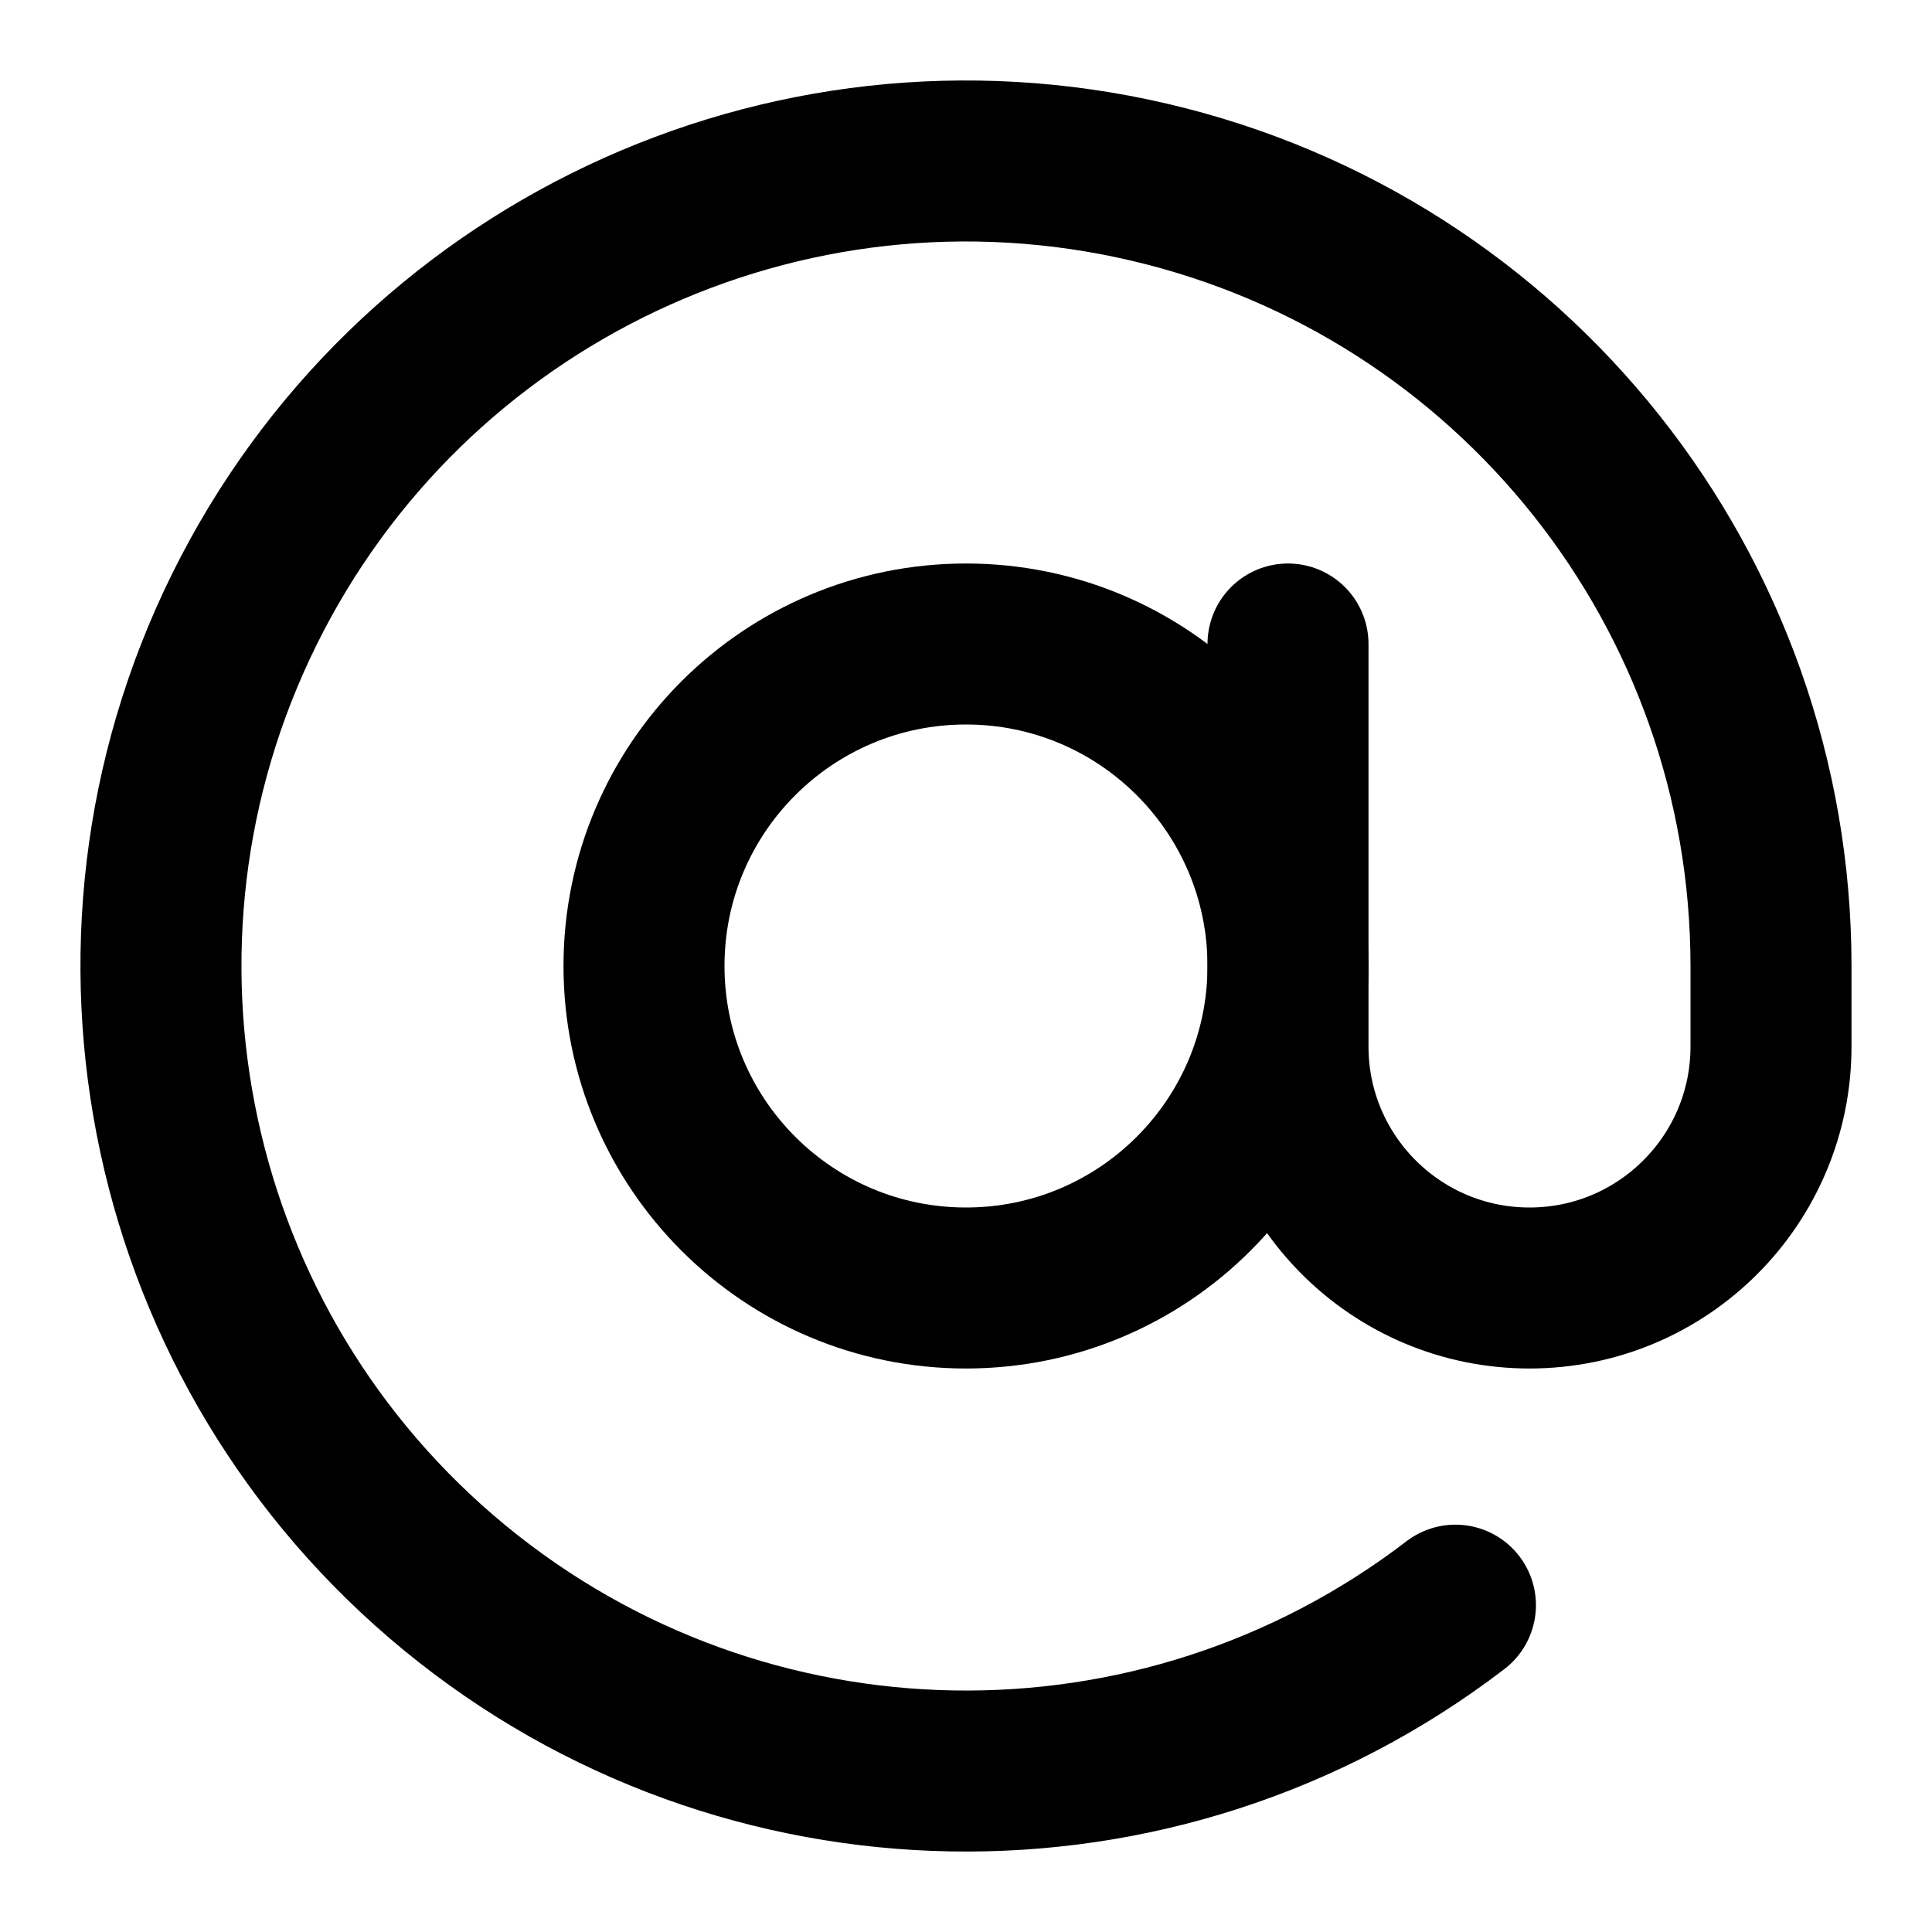
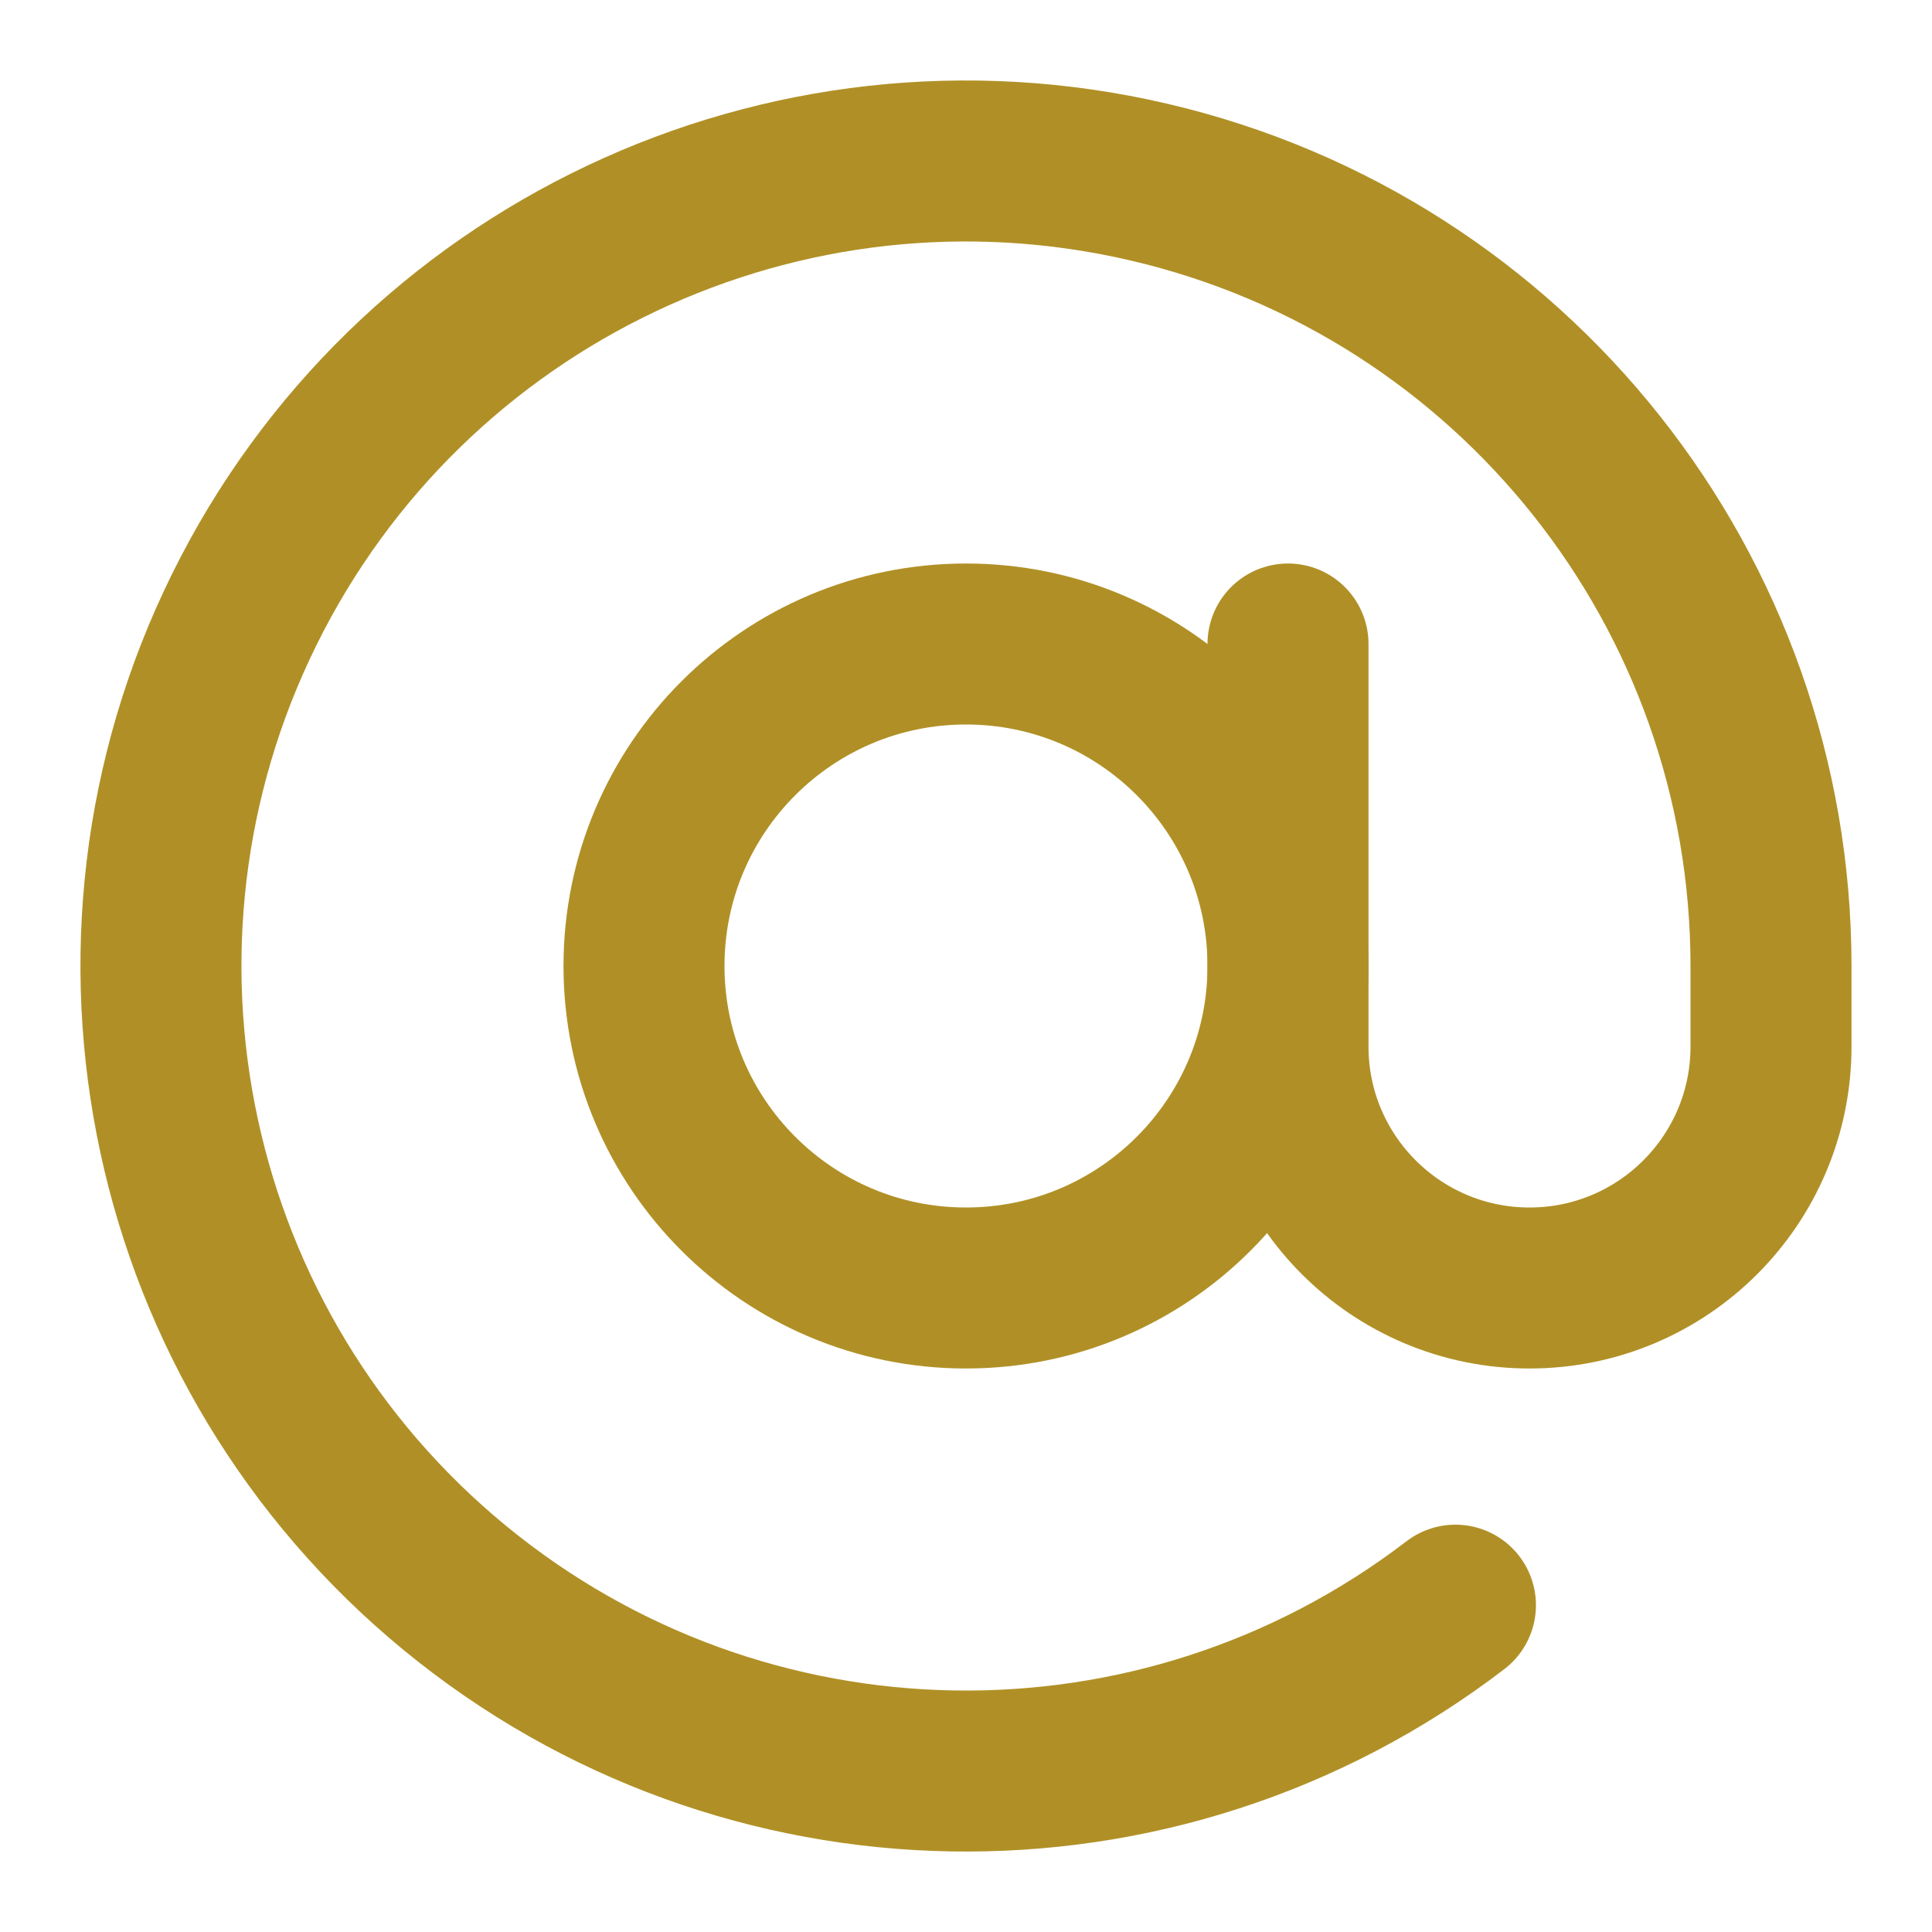
- <svg xmlns="http://www.w3.org/2000/svg" width="24" height="24" viewBox="0 0 24 24" fill="none" stroke="currentColor" stroke-width="2" stroke-linecap="round" stroke-linejoin="round" class="feather feather-at-sign">
+ <svg xmlns="http://www.w3.org/2000/svg" width="24" height="24" viewBox="0 0 24 24" fill="none" stroke="#b09026" stroke-width="2" stroke-linecap="round" class="feather feather-at-sign">
  <circle cx="12" cy="12" r="4" />
  <path d="M16 8v5a3 3 0 0 0 6 0v-1a10 10 0 1 0-3.92 7.94" />
</svg>
